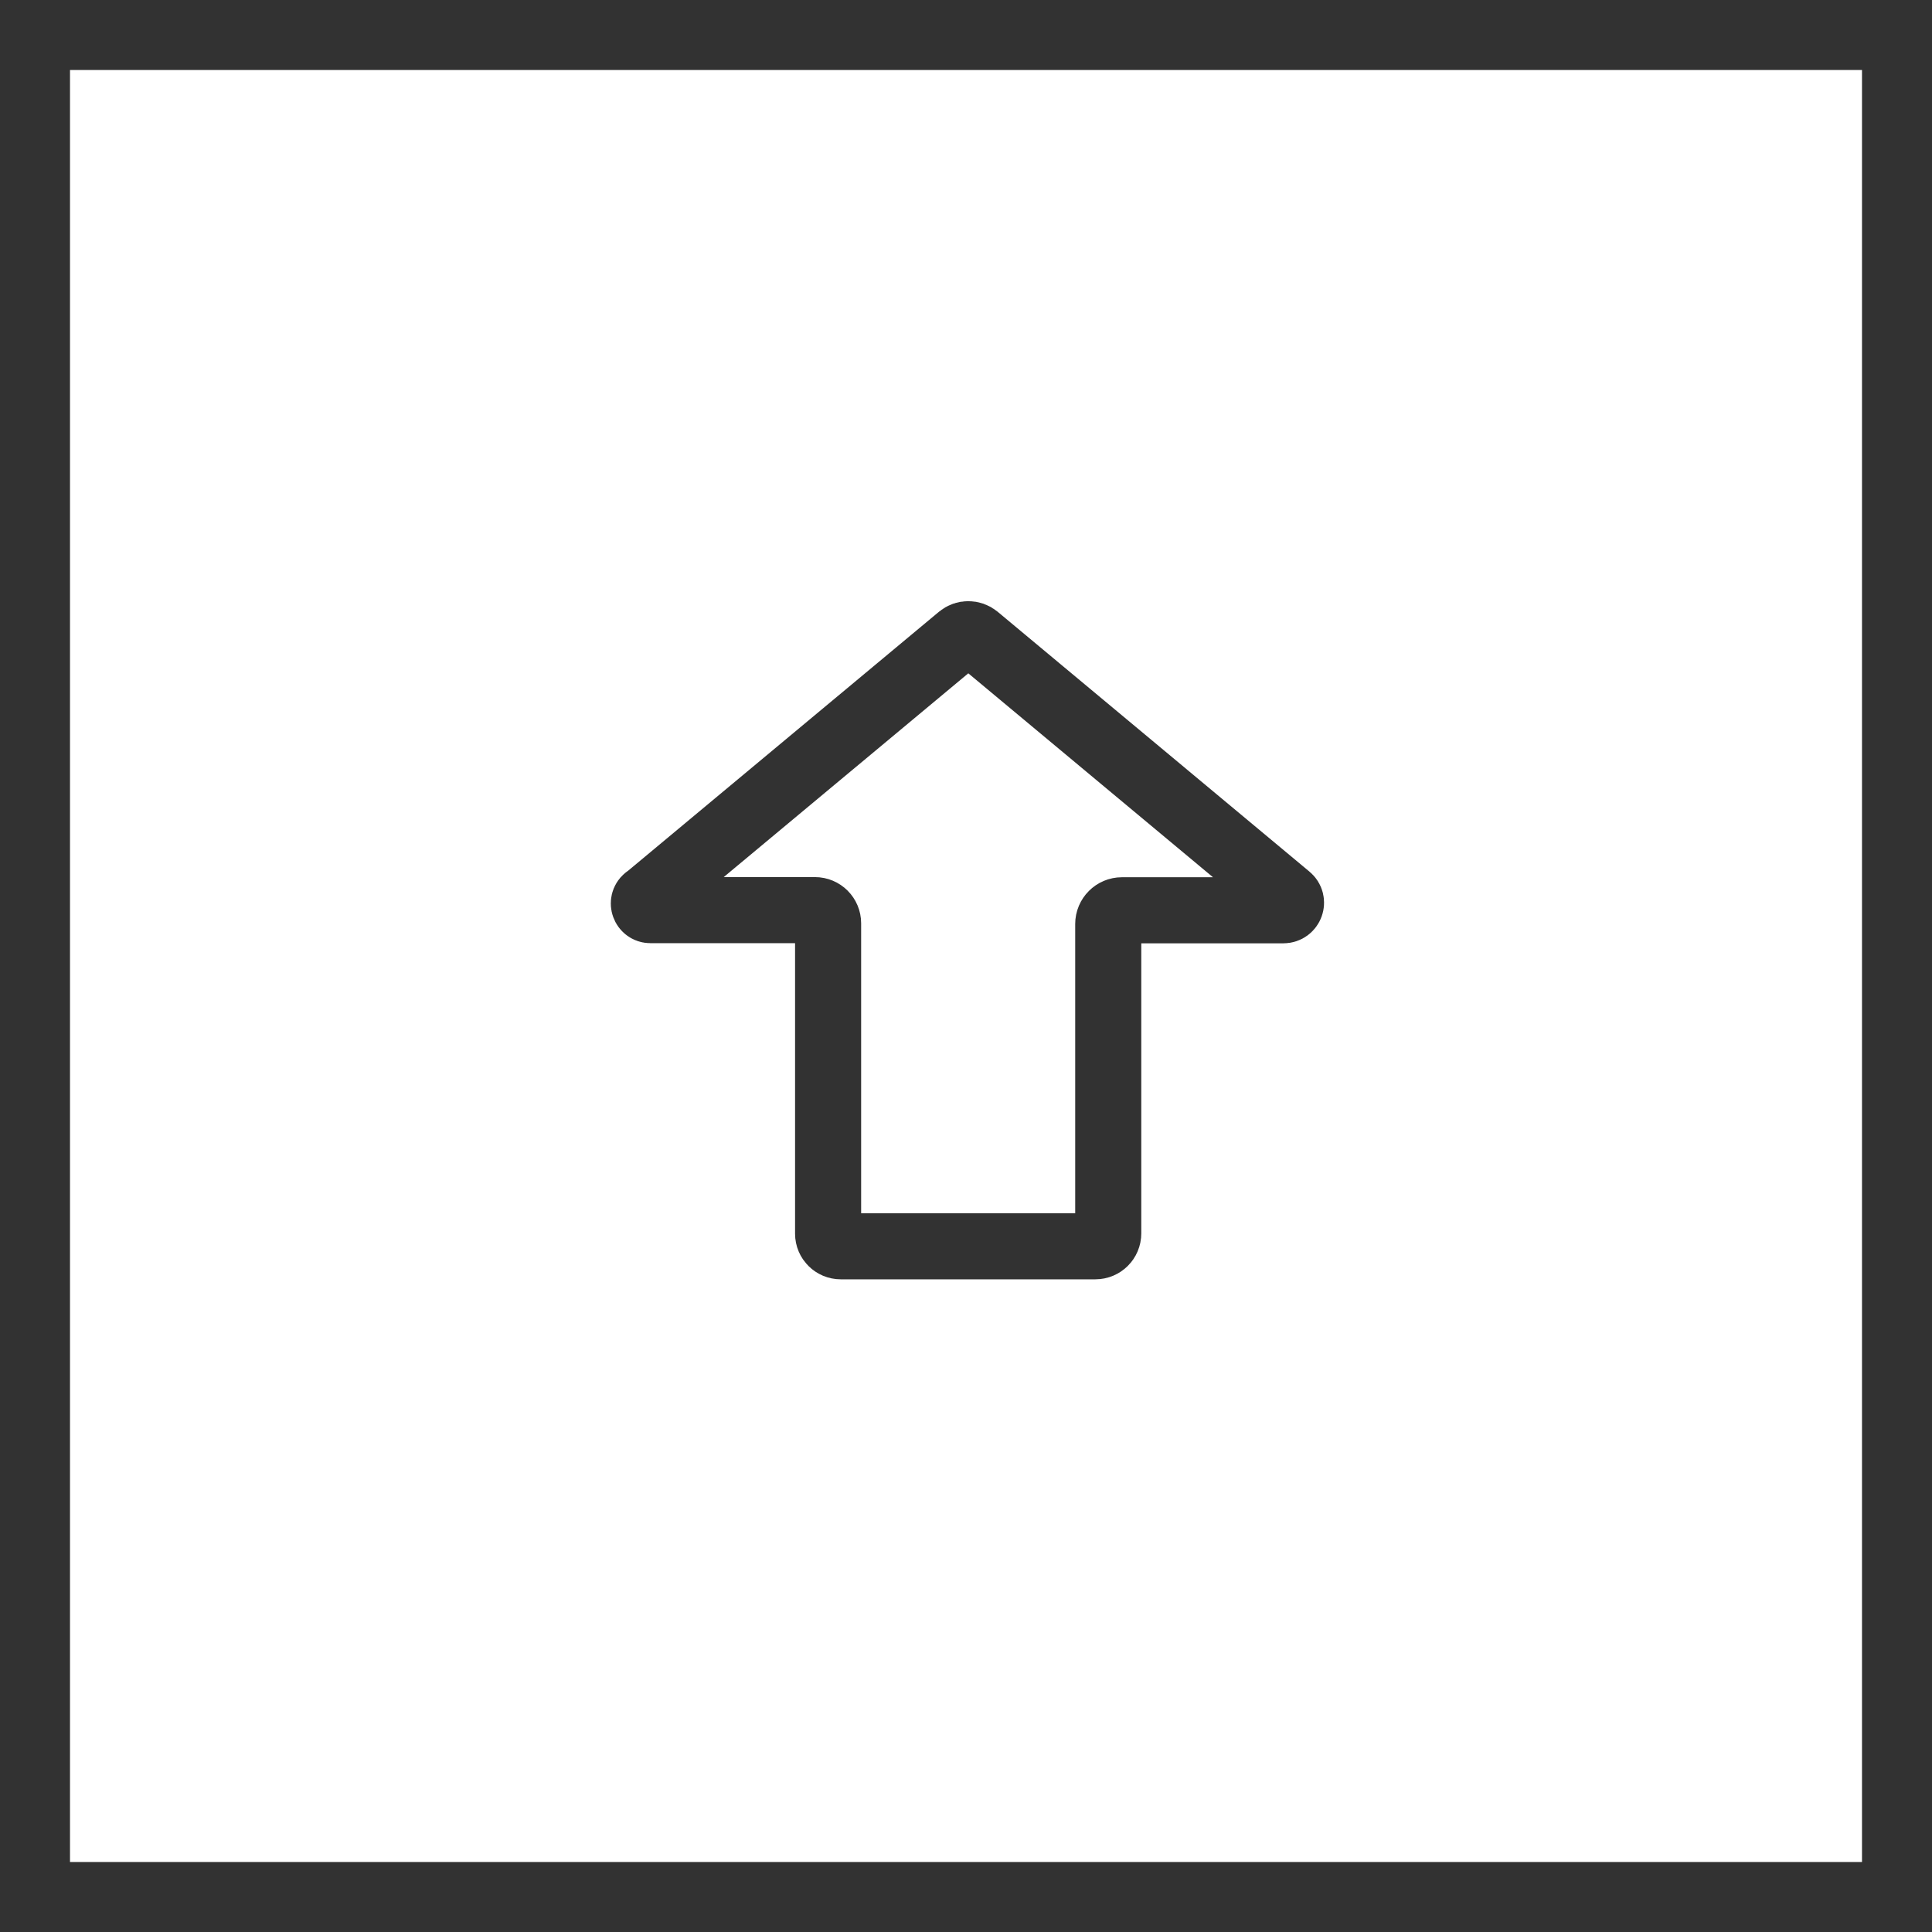
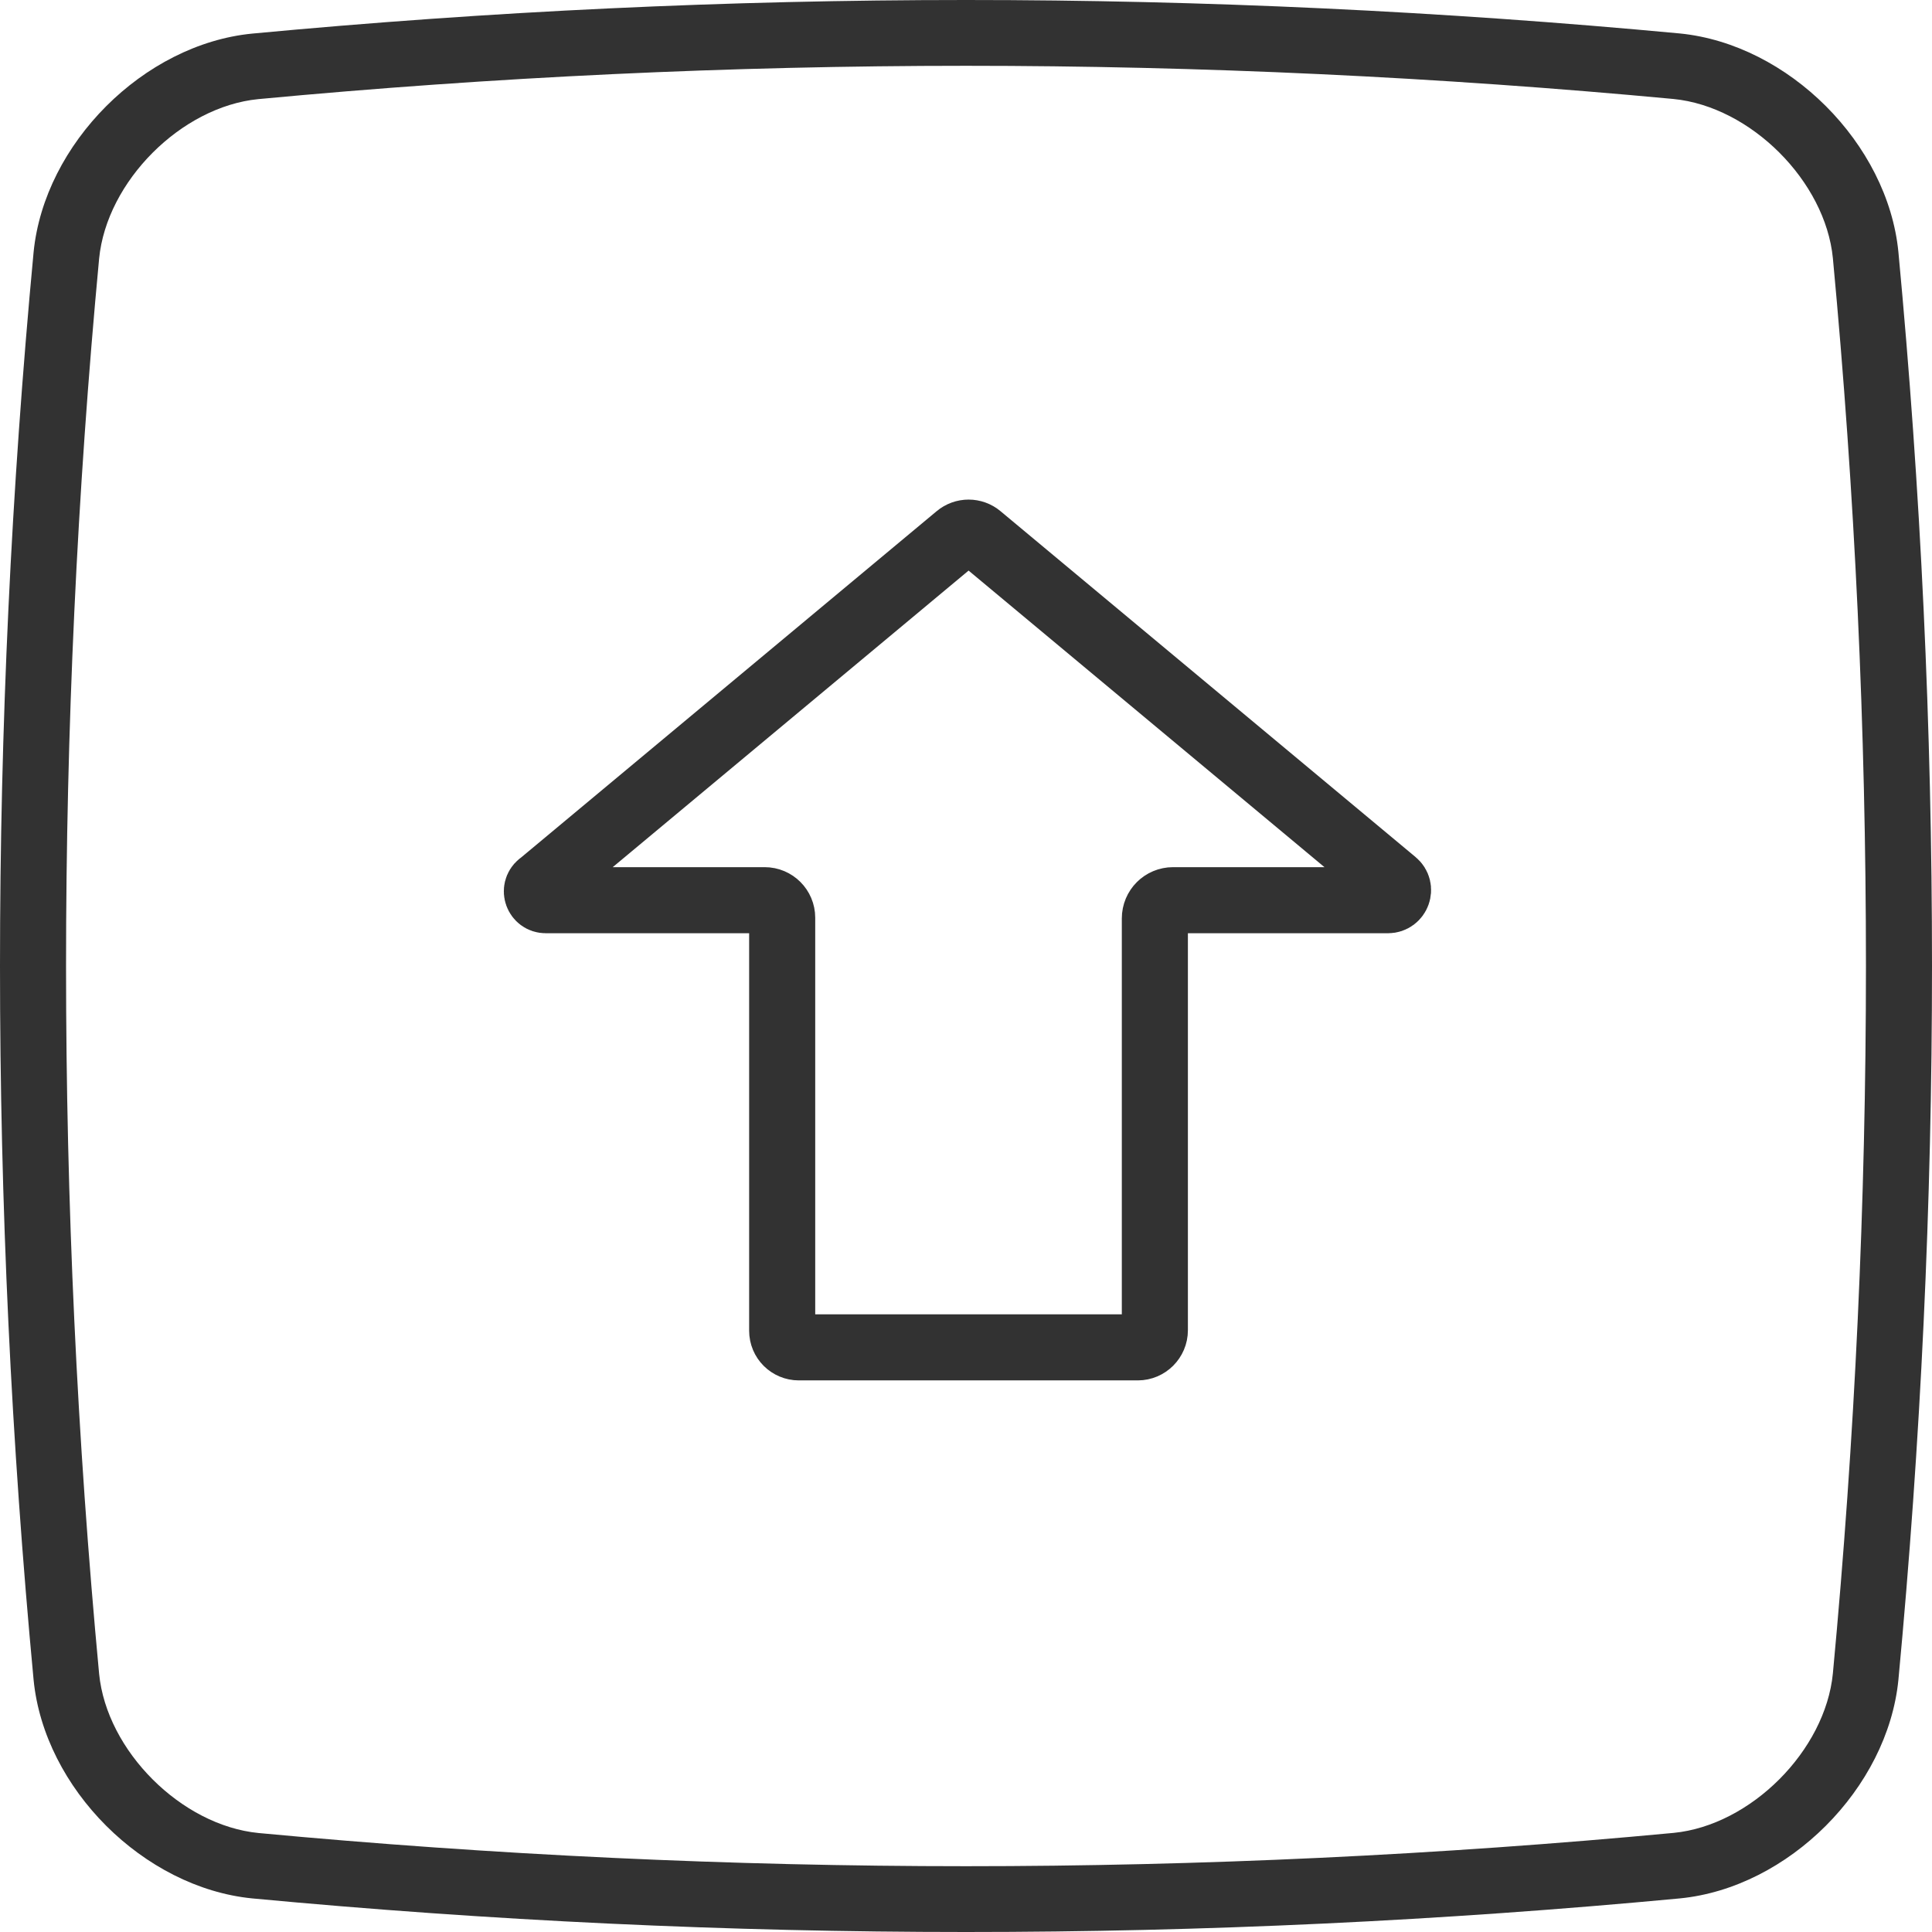
<svg xmlns="http://www.w3.org/2000/svg" id="track8-keys" width="138" height="138" viewBox="0 0 138 138">
-   <g id="shift-light">
-     <g id="rect24228">
-       <path d="M133,5v128H5V5h128M138,0H0v138h138V0h0Z" fill="#323232" />
+   <g id="keypad-light">
+     <g id="shift-light">
+       <path id="path24230" d="M38.58,63.19l29.83-24.86c.45-.38,1.1-.38,1.55,0l29.64,24.7c.52.43.21,1.27-.46,1.27h-15.35c-.72,0-1.3.58-1.3,1.3v29.42c0,.67-.55,1.22-1.22,1.22h-24.21c-.66,0-1.19-.53-1.19-1.19v-29.5c0-.69-.56-1.25-1.25-1.25h-15.64c-.59,0-.86-.74-.4-1.12Z" fill="none" stroke="#323232" stroke-linecap="round" stroke-linejoin="round" stroke-width="4.72" />
+       <g id="cushion-outline">
+         <g id="rect24298">
+           <path d="M69,4.7c16.77,0,33.78.8,50.53,2.37,5.52.54,10.85,5.87,11.39,11.37,3.15,33.55,3.15,67.56,0,101.09-.54,5.52-5.87,10.85-11.37,11.39-16.77,1.58-33.78,2.38-50.55,2.38s-33.78-.8-50.53-2.37c-5.52-.54-10.85-5.87-11.39-11.37-3.15-33.55-3.15-67.56,0-101.09.54-5.52,5.87-10.85,11.37-11.39,16.77-1.58,33.78-2.38,50.55-2.38M69,0C52,0,35,.8,18.01,2.4c-7.75.76-14.84,7.86-15.61,15.61C-.8,52-.8,86,2.4,119.99c.76,7.75,7.86,14.84,15.61,15.61,17,1.6,34,2.4,50.99,2.4s34-.8,50.99-2.4c7.75-.76,14.84-7.86,15.61-15.61,3.2-34,3.2-67.99,0-101.99-.76-7.75-7.86-14.84-15.61-15.61C103,.8,86,0,69,0h0Z" fill="#323232" />
+         </g>
+       </g>
    </g>
-     <path id="path24230" d="M46.17,64.18l22.41-18.67c.34-.28.83-.28,1.17,0l22.27,18.56c.39.32.16.95-.35.95h-11.53c-.54,0-.98.44-.98.98v22.1c0,.51-.41.92-.92.92h-18.19c-.49,0-.9-.4-.9-.9v-22.17c0-.52-.42-.94-.94-.94h-11.75c-.44,0-.64-.56-.3-.84Z" fill="none" stroke="#323232" stroke-linecap="round" stroke-linejoin="round" stroke-width="4.72" />
  </g>
</svg>
